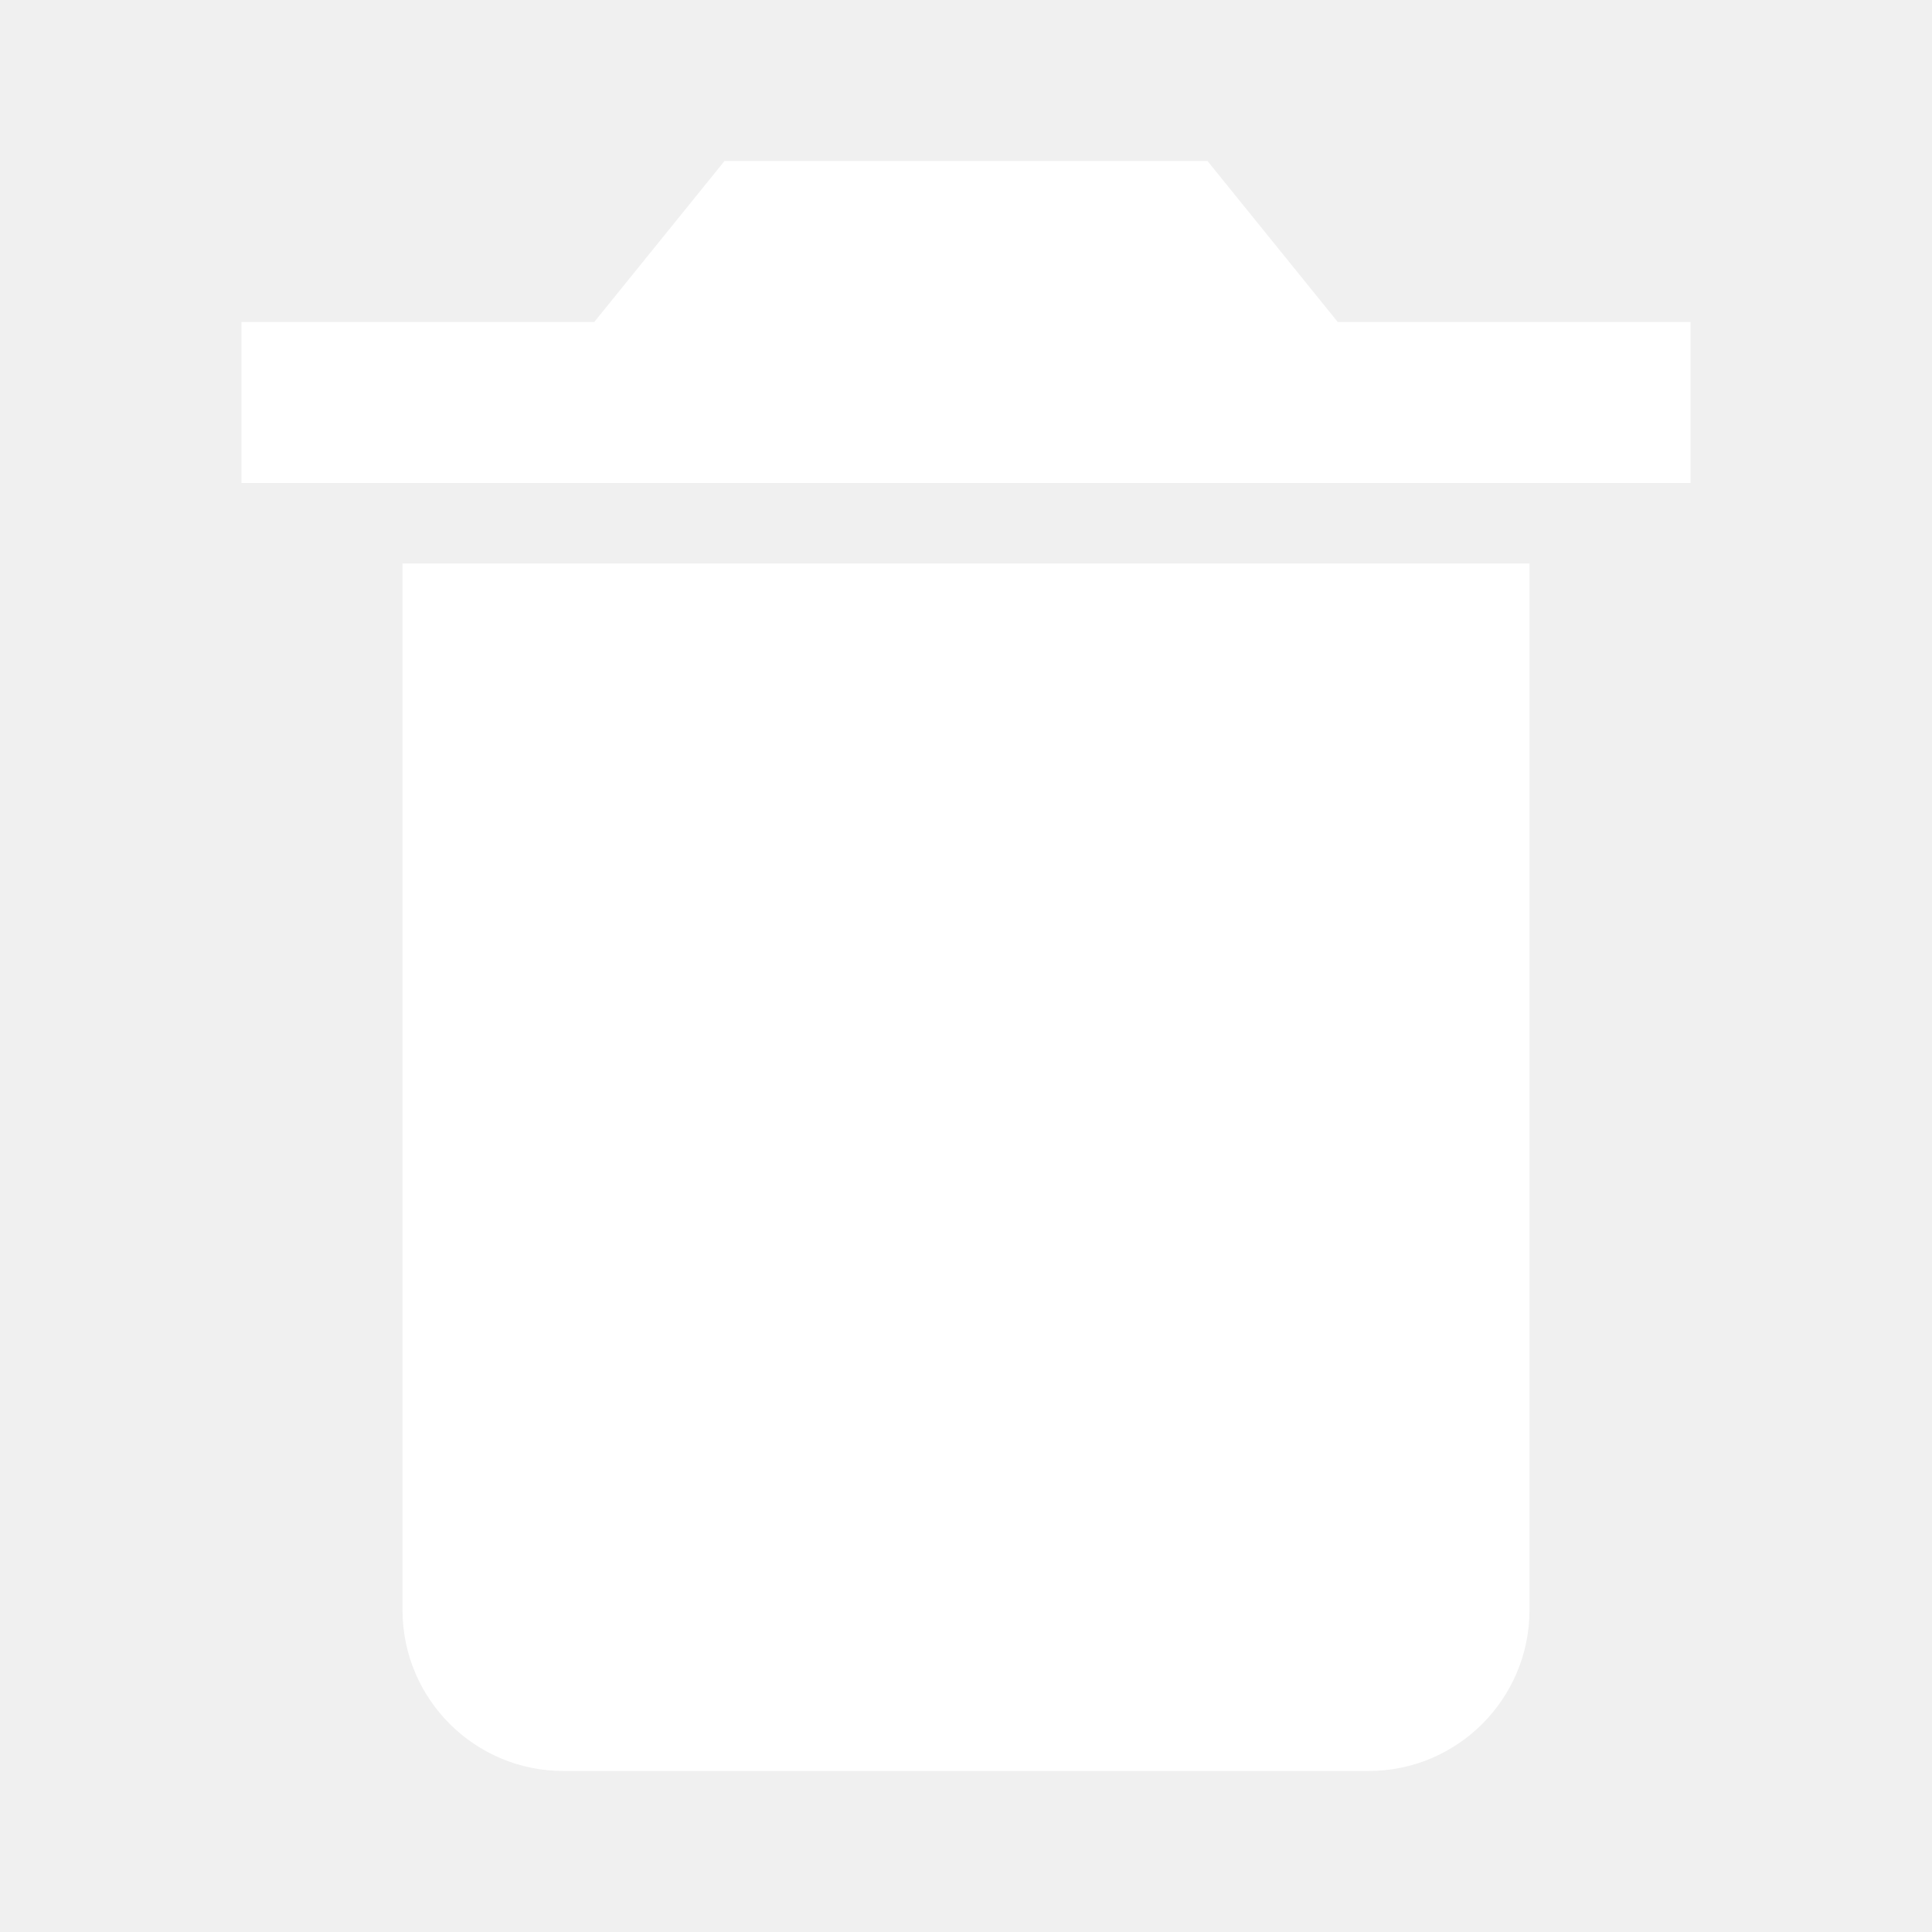
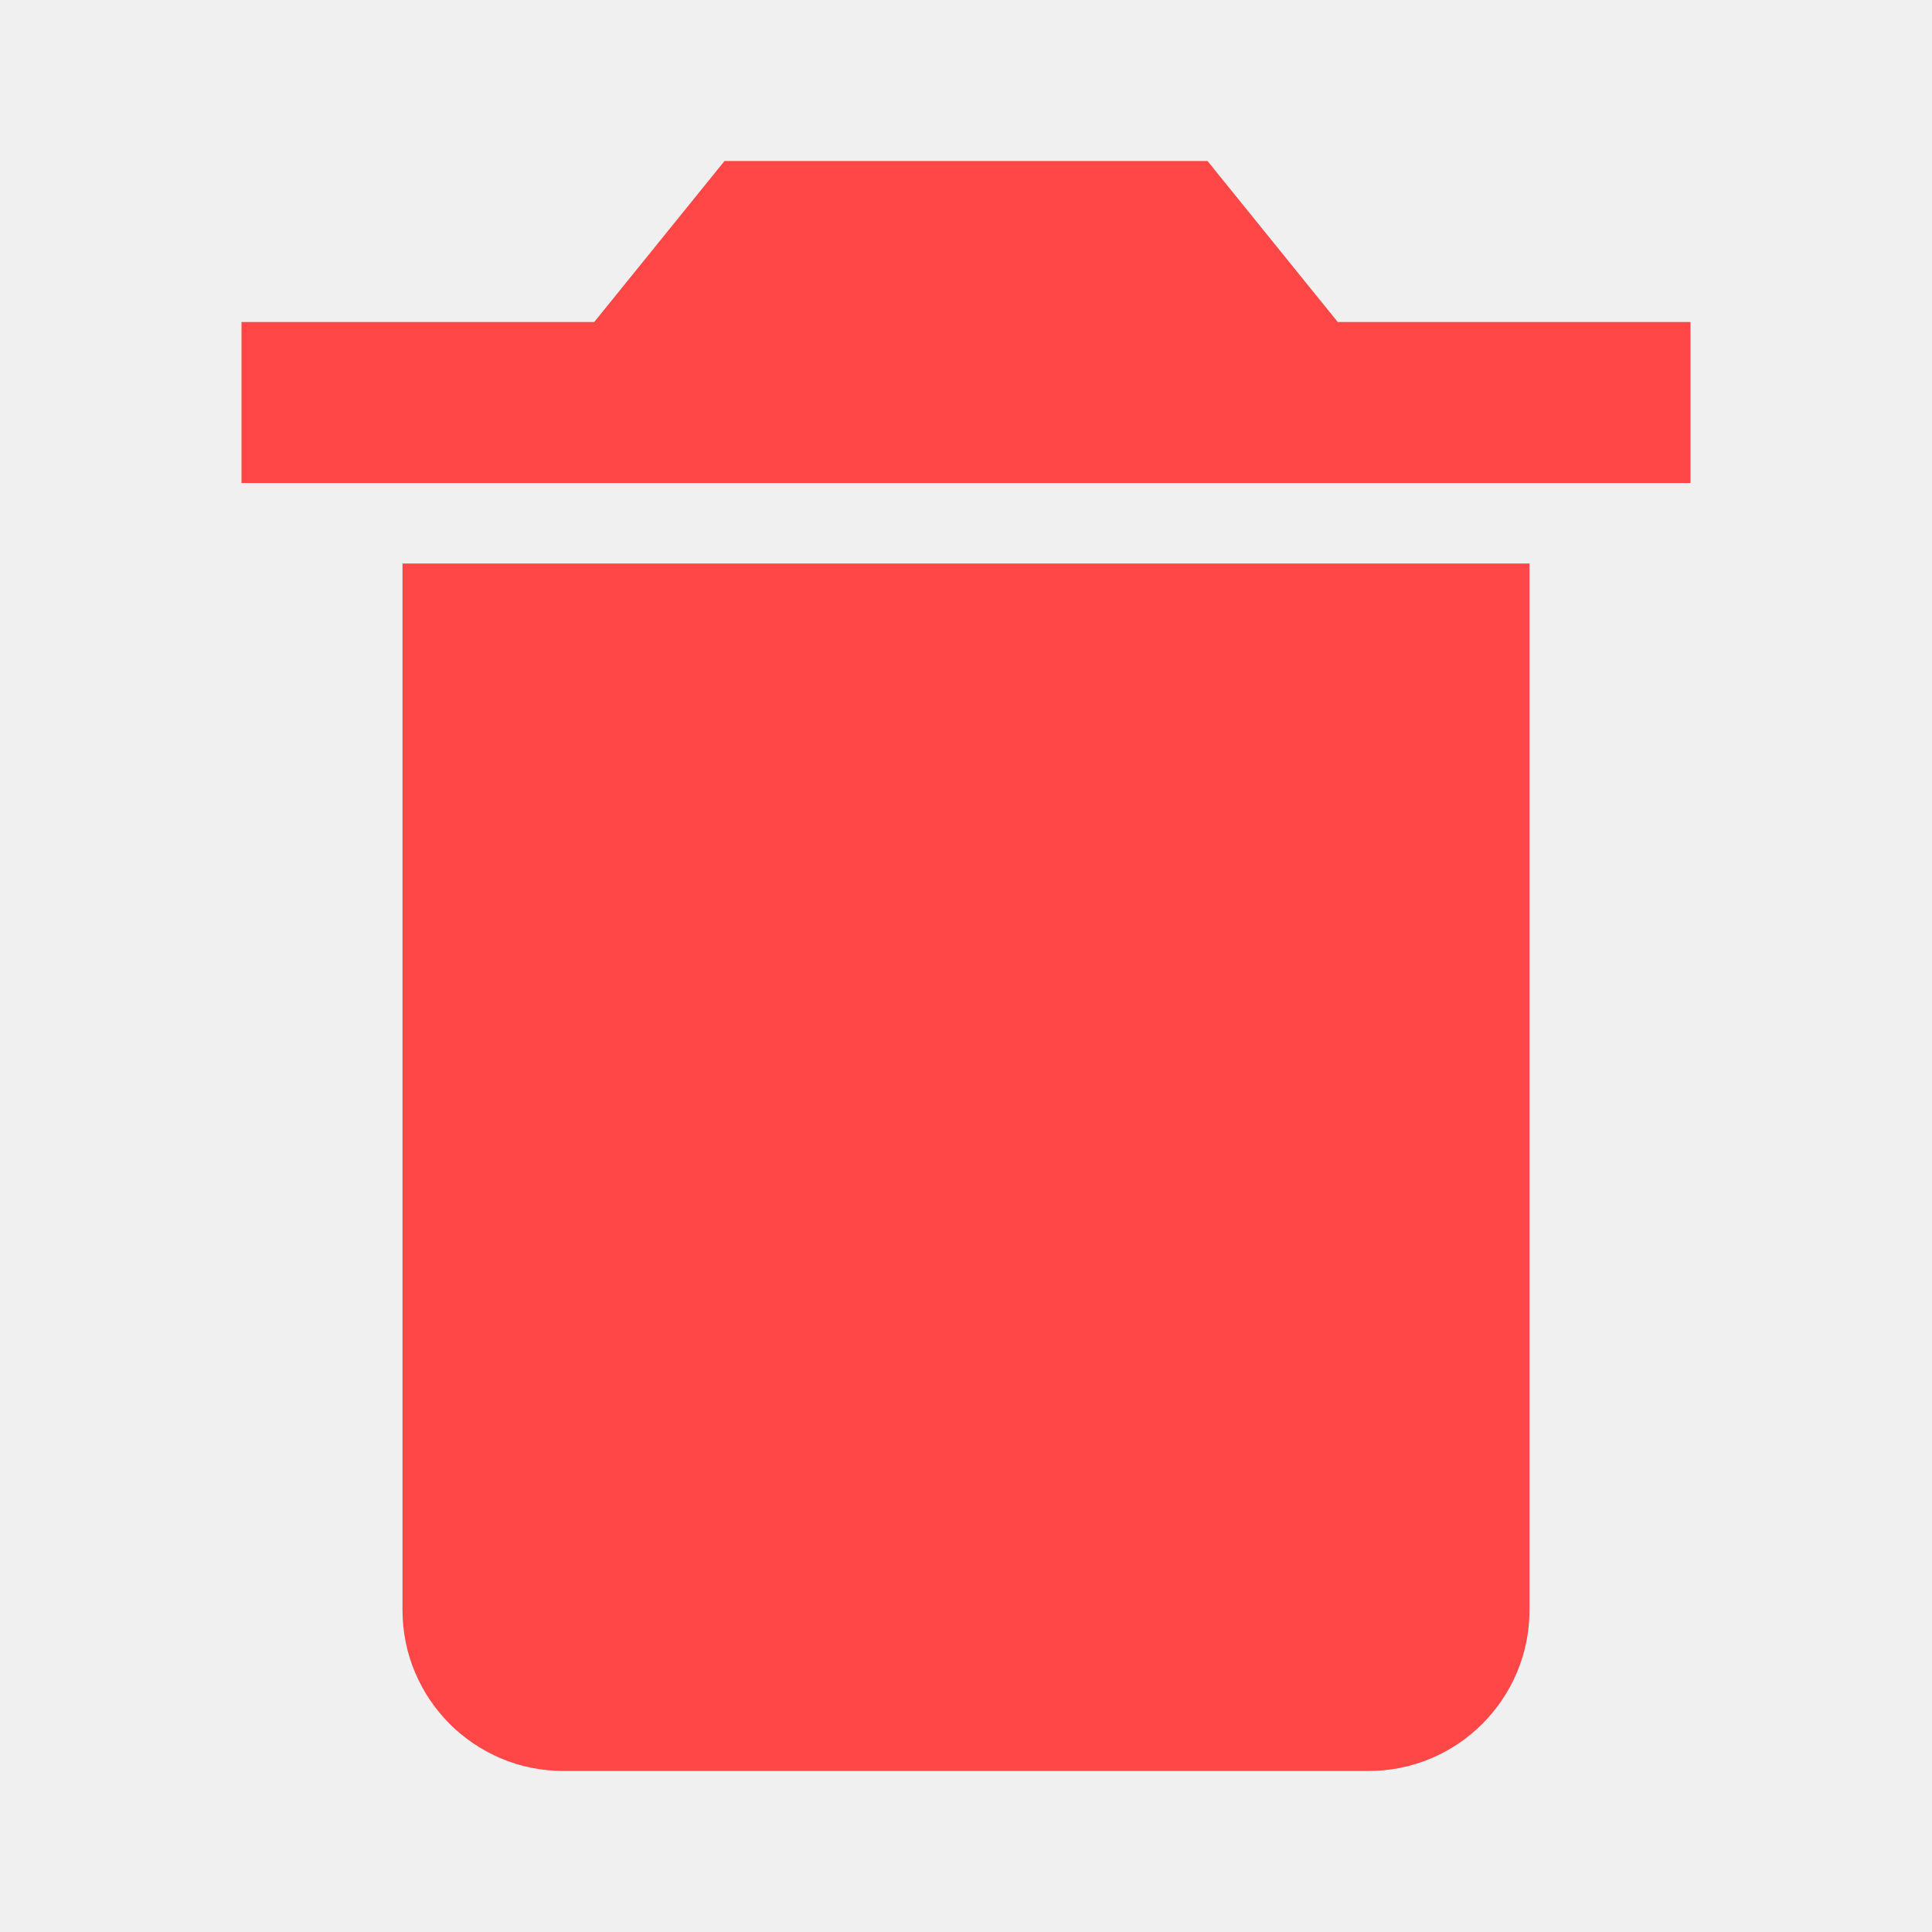
- <svg xmlns="http://www.w3.org/2000/svg" width="24" height="24" viewBox="0 0 24 24" style="fill: #fff;transform: ;msFilter:;">
+ <svg xmlns="http://www.w3.org/2000/svg" width="24" height="24" viewBox="0 0 24 24" style="fill: #ff4747;transform: ;msFilter:;">
  <path d="M6 7H5v13a2 2 0 0 0 2 2h10a2 2 0 0 0 2-2V7H6zm10.618-3L15 2H9L7.382 4H3v2h18V4z" />
</svg>
